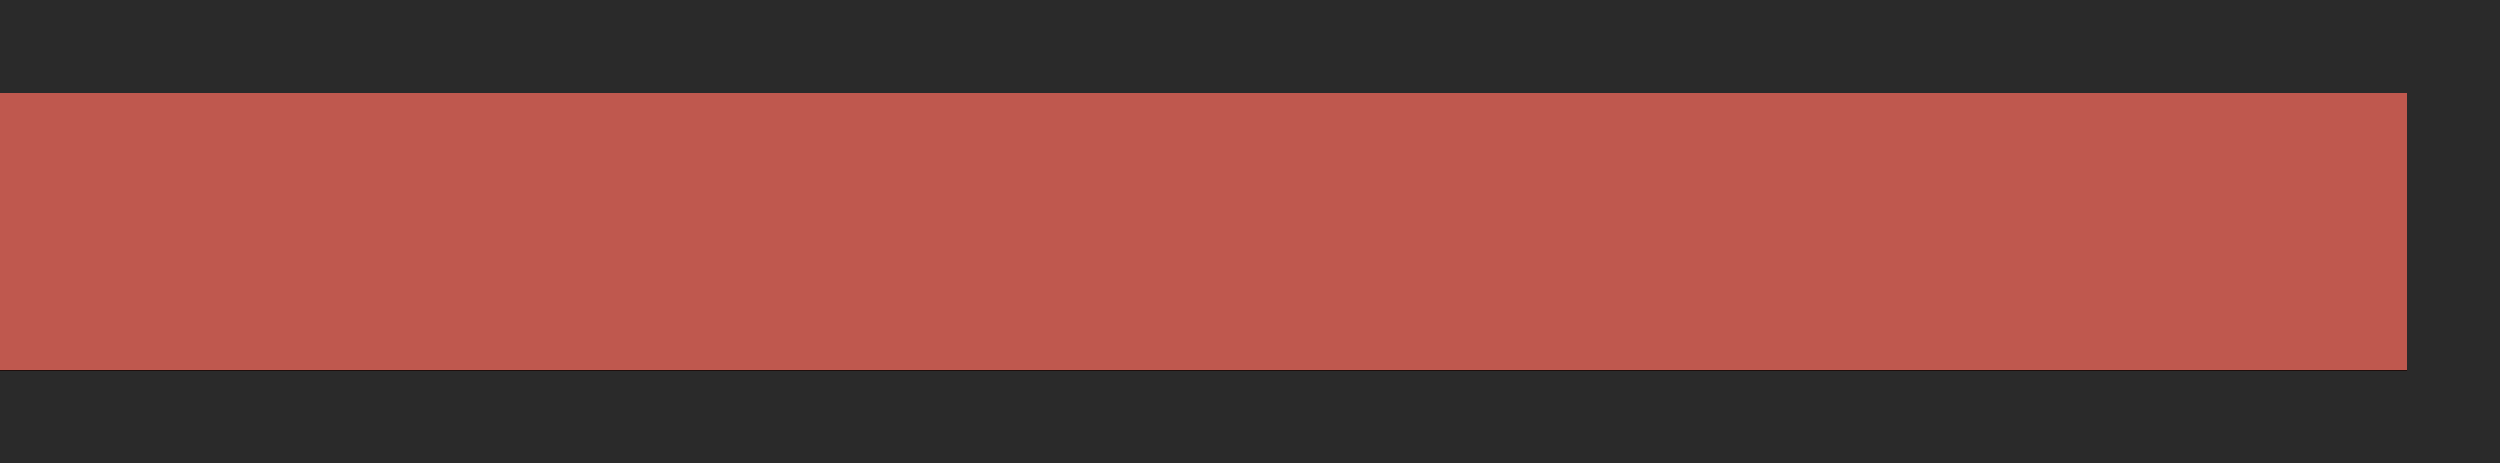
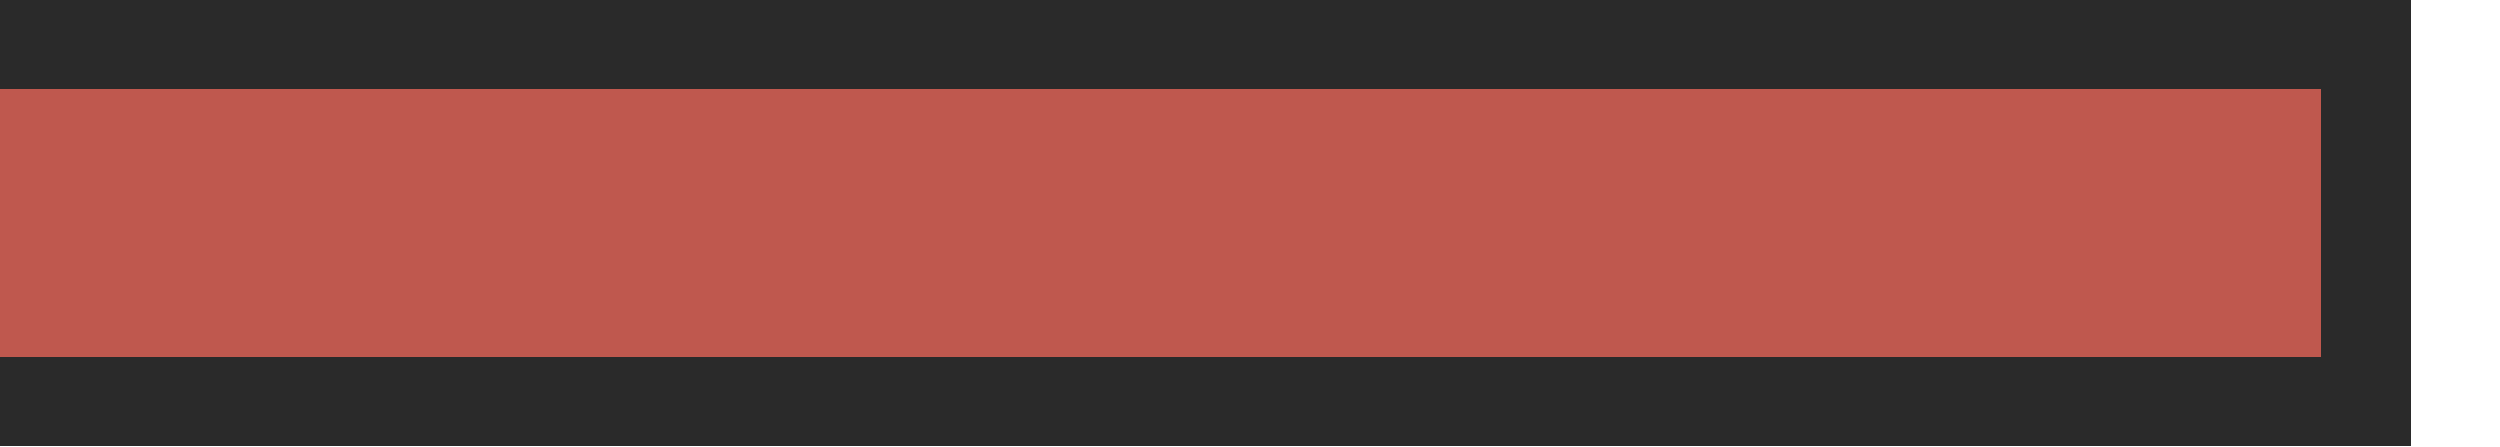
- <svg xmlns="http://www.w3.org/2000/svg" id="svg8" version="1.1" viewBox="0 0 7.144 1.323" height="5" width="27" style="shape-rendering:crispEdges">
+ <svg xmlns="http://www.w3.org/2000/svg" style="shape-rendering:crispEdges" width="28" height="5" viewBox="0 0 7.408 1.323" version="1.1" id="svg8">
  <defs id="defs2" />
-   <g transform="rotate(90,3.571877,3.571877)" id="g4513">
-     <rect transform="scale(1,-1)" style="opacity:1;fill:#bf584e;fill-opacity:0.994;stroke:none;stroke-width:0.467;stroke-linecap:square;stroke-linejoin:round;stroke-miterlimit:4;stroke-dasharray:none;stroke-opacity:1;paint-order:normal" id="rect8" width="0.794" height="6.879" x="0.265" y="-7.144" />
-     <g id="layer1" transform="matrix(1,0,0,-1,0,297)">
-       <path id="rect14" transform="matrix(0.2645833,0,0,0.2645833,0,295.6771)" d="M 0,-22 V 5 H 1 5 V 4 -22 H 4 V 4 H 1 v -26 z" style="opacity:0.6;fill:#000000;fill-opacity:0.992;stroke:none;stroke-width:0.447;stroke-linecap:square;stroke-linejoin:round;stroke-miterlimit:4;stroke-dasharray:none;stroke-opacity:1;paint-order:normal" />
-     </g>
-     <g transform="matrix(1,0,0,-1,0,297)" id="g4487">
-       <path style="opacity:0.6;fill:#000000;fill-opacity:0.992;stroke:none;stroke-width:0.447;stroke-linecap:square;stroke-linejoin:round;stroke-miterlimit:4;stroke-dasharray:none;stroke-opacity:1;paint-order:normal" d="M 0,-22 V 5 H 1 5 V 4 -22 H 4 V 4 H 1 v -26 z" transform="matrix(0.2645833,0,0,0.2645833,0,295.6771)" id="path4485" />
+   <g transform="rotate(-90,0.6614587,0.661458)" id="g880">
+     <rect style="opacity:0;fill:#ff00ff;fill-opacity:0.994;stroke:none;stroke-width:0.265" id="rect820" width="1.323" height="7.408" x="0" y="7.7209472e-10" />
+     <g style="stroke:none" transform="matrix(1,0,0,-1,0,7.143753)" id="g4513">
+       <rect transform="scale(1,-1)" style="opacity:1;fill:#bf584e;fill-opacity:0.994;stroke:none;stroke-width:0.467;stroke-linecap:square;stroke-linejoin:round;stroke-miterlimit:4;stroke-dasharray:none;stroke-opacity:1;paint-order:normal" id="rect8" width="0.794" height="6.879" x="0.265" y="-7.144" />
+       <g style="stroke:none" id="layer1" transform="matrix(1,0,0,-1,0,297)">
+         <path id="rect14" transform="matrix(0.2645833,0,0,0.2645833,0,295.6771)" d="M 0,-22 V 5 H 1 5 V 4 -22 H 4 V 4 H 1 v -26 z" style="opacity:0.6;fill:#000000;fill-opacity:0.992;stroke:none;stroke-width:0.447;stroke-linecap:square;stroke-linejoin:round;stroke-miterlimit:4;stroke-dasharray:none;stroke-opacity:1;paint-order:normal" />
+       </g>
+       <g style="stroke:none" transform="matrix(1,0,0,-1,0,297)" id="g4487">
+         <path style="opacity:0.6;fill:#000000;fill-opacity:0.992;stroke:none;stroke-width:0.447;stroke-linecap:square;stroke-linejoin:round;stroke-miterlimit:4;stroke-dasharray:none;stroke-opacity:1;paint-order:normal" d="M 0,-22 V 5 H 1 5 V 4 -22 H 4 V 4 H 1 v -26 z" transform="matrix(0.2645833,0,0,0.2645833,0,295.6771)" id="path4485" />
+       </g>
    </g>
  </g>
</svg>
